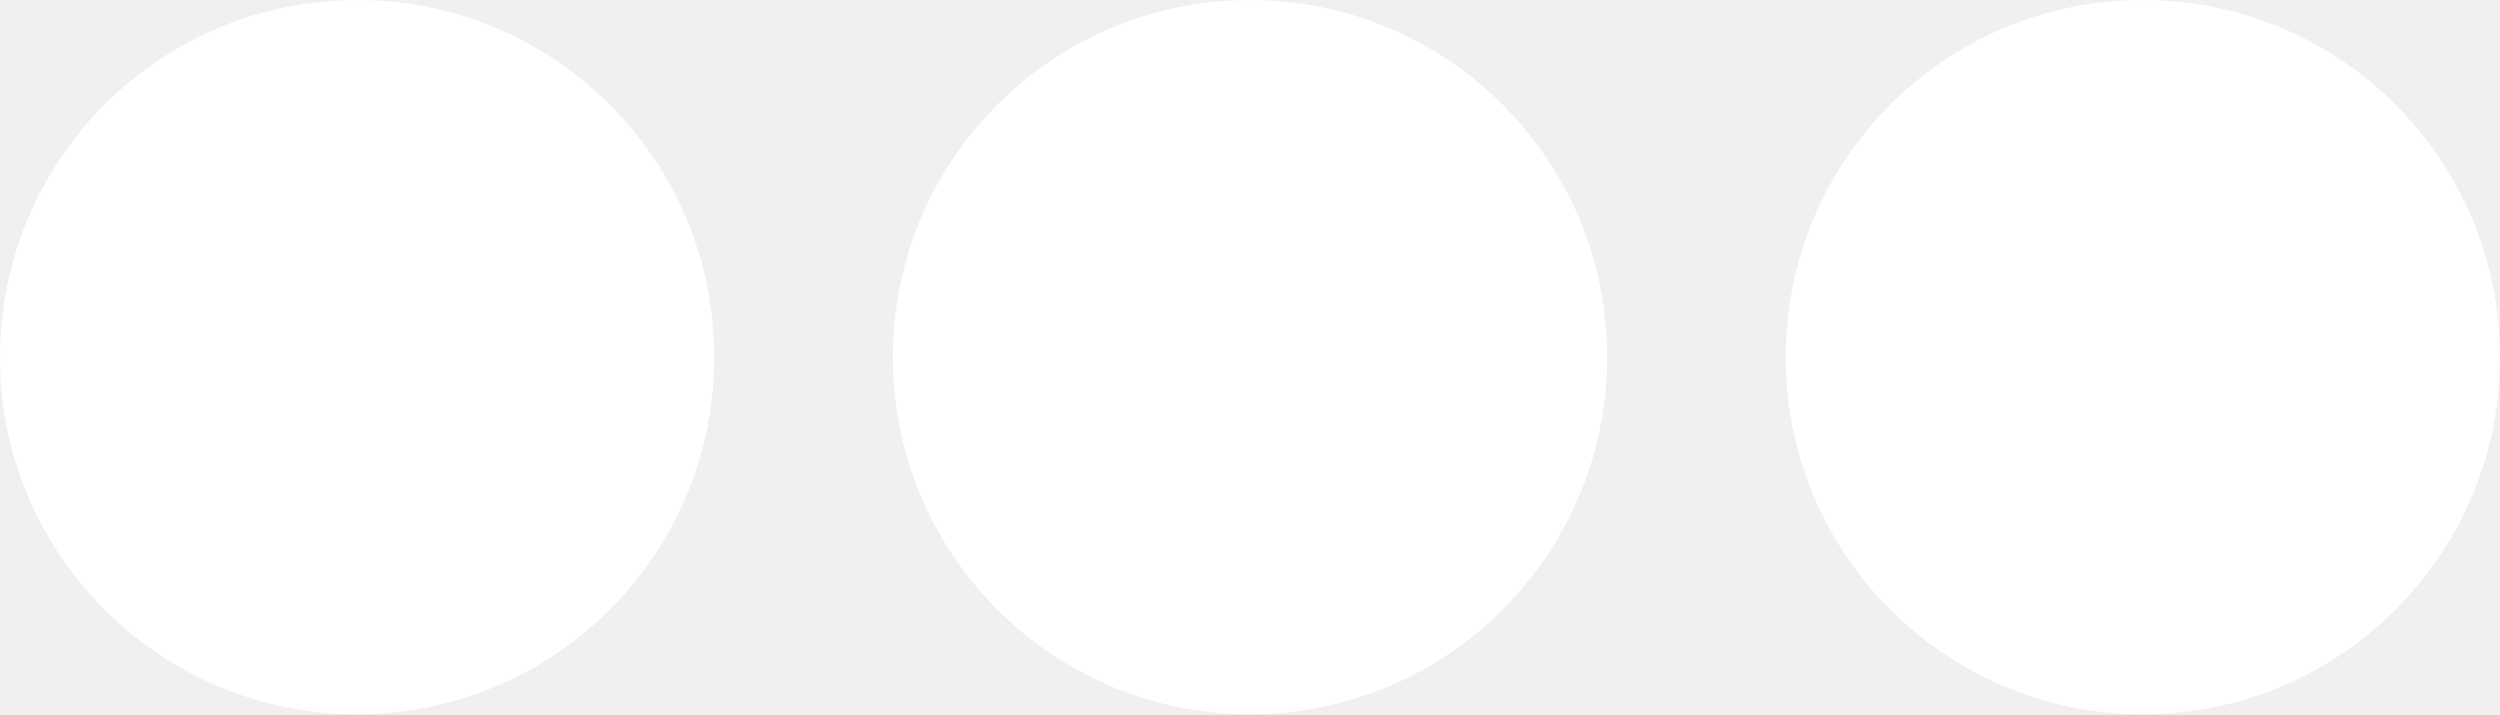
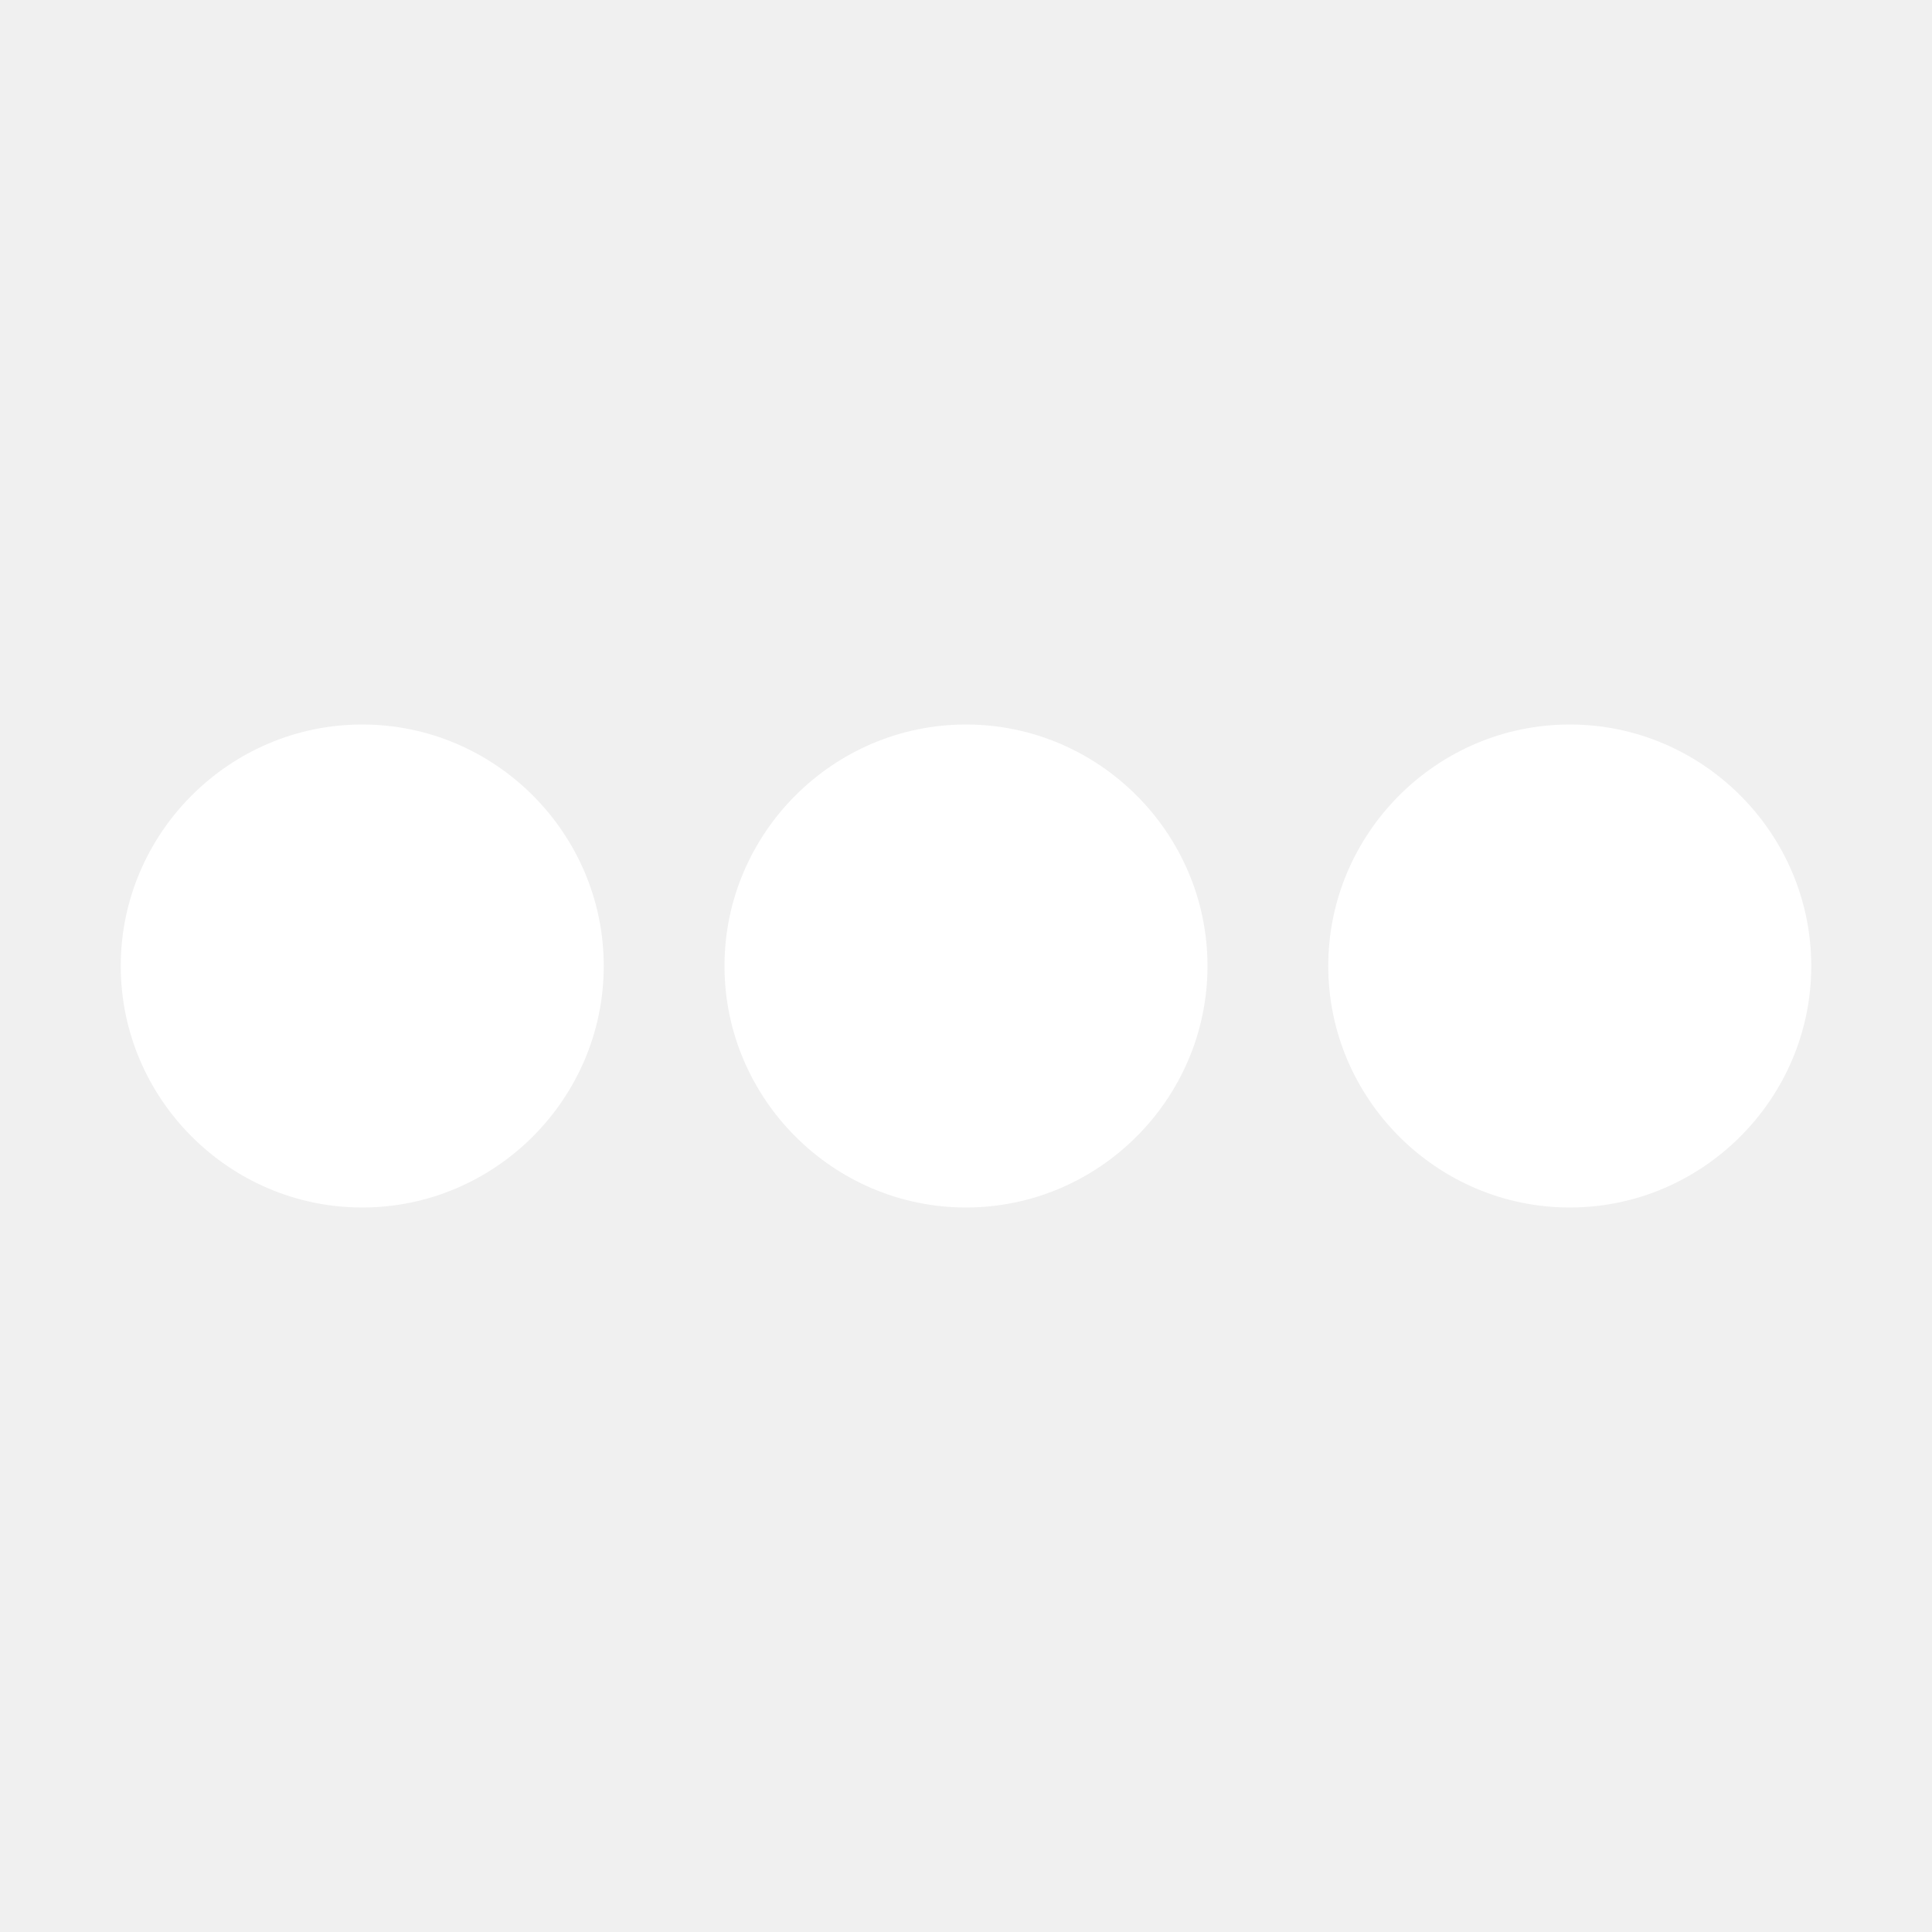
- <svg xmlns="http://www.w3.org/2000/svg" width="14px" height="4px" viewBox="0 0 14 4" version="1.1">
-   <g id="Desktop" stroke="none" stroke-width="1" fill="none" fill-rule="evenodd">
-     <g id="more-white" transform="translate(-64, -39)" fill-rule="nonzero">
-       <rect id="Rectangle" fill-opacity="0" fill="#000000" x="0.103" y="0.007" width="163.31" height="97.986" />
-       <path d="M66,39 C64.895,39 64,39.895 64,41 C64,42.105 64.895,43 66,43 C67.105,43 68,42.105 68,41 C68,39.895 67.105,39 66,39 Z M71,39 C69.895,39 69,39.895 69,41 C69,42.105 69.895,43 71,43 C72.105,43 73,42.105 73,41 C73,39.895 72.105,39 71,39 Z M76,39 C74.895,39 74,39.895 74,41 C74,42.105 74.895,43 76,43 C77.105,43 78,42.105 78,41 C78,39.895 77.105,39 76,39 Z" id="Shape" fill="#FFFFFF" />
-     </g>
-   </g>
+ <svg xmlns="http://www.w3.org/2000/svg" version="1.0" id="Calque_1" x="0px" y="0px" viewBox="0 0 16 16" style="enable-background:new 0 0 16 16;" xml:space="preserve">
+   <style type="text/css">
+ 	.st0{fill-opacity:0;}
+ 	.st1{fill-rule:evenodd;clip-rule:evenodd;fill:#FFFFFF;}
+ </style>
+   <rect x="-62.9" y="-33" class="st0" width="163.3" height="98" />
+   <path class="st1" d="M3,6C1.9,6,1,6.9,1,8s0.9,2,2,2s2-0.9,2-2S4.1,6,3,6z M8,6C6.9,6,6,6.9,6,8s0.9,2,2,2s2-0.9,2-2S9.1,6,8,6z   M13,6c-1.1,0-2,0.9-2,2s0.9,2,2,2s2-0.9,2-2S14.1,6,13,6z" />
</svg>
